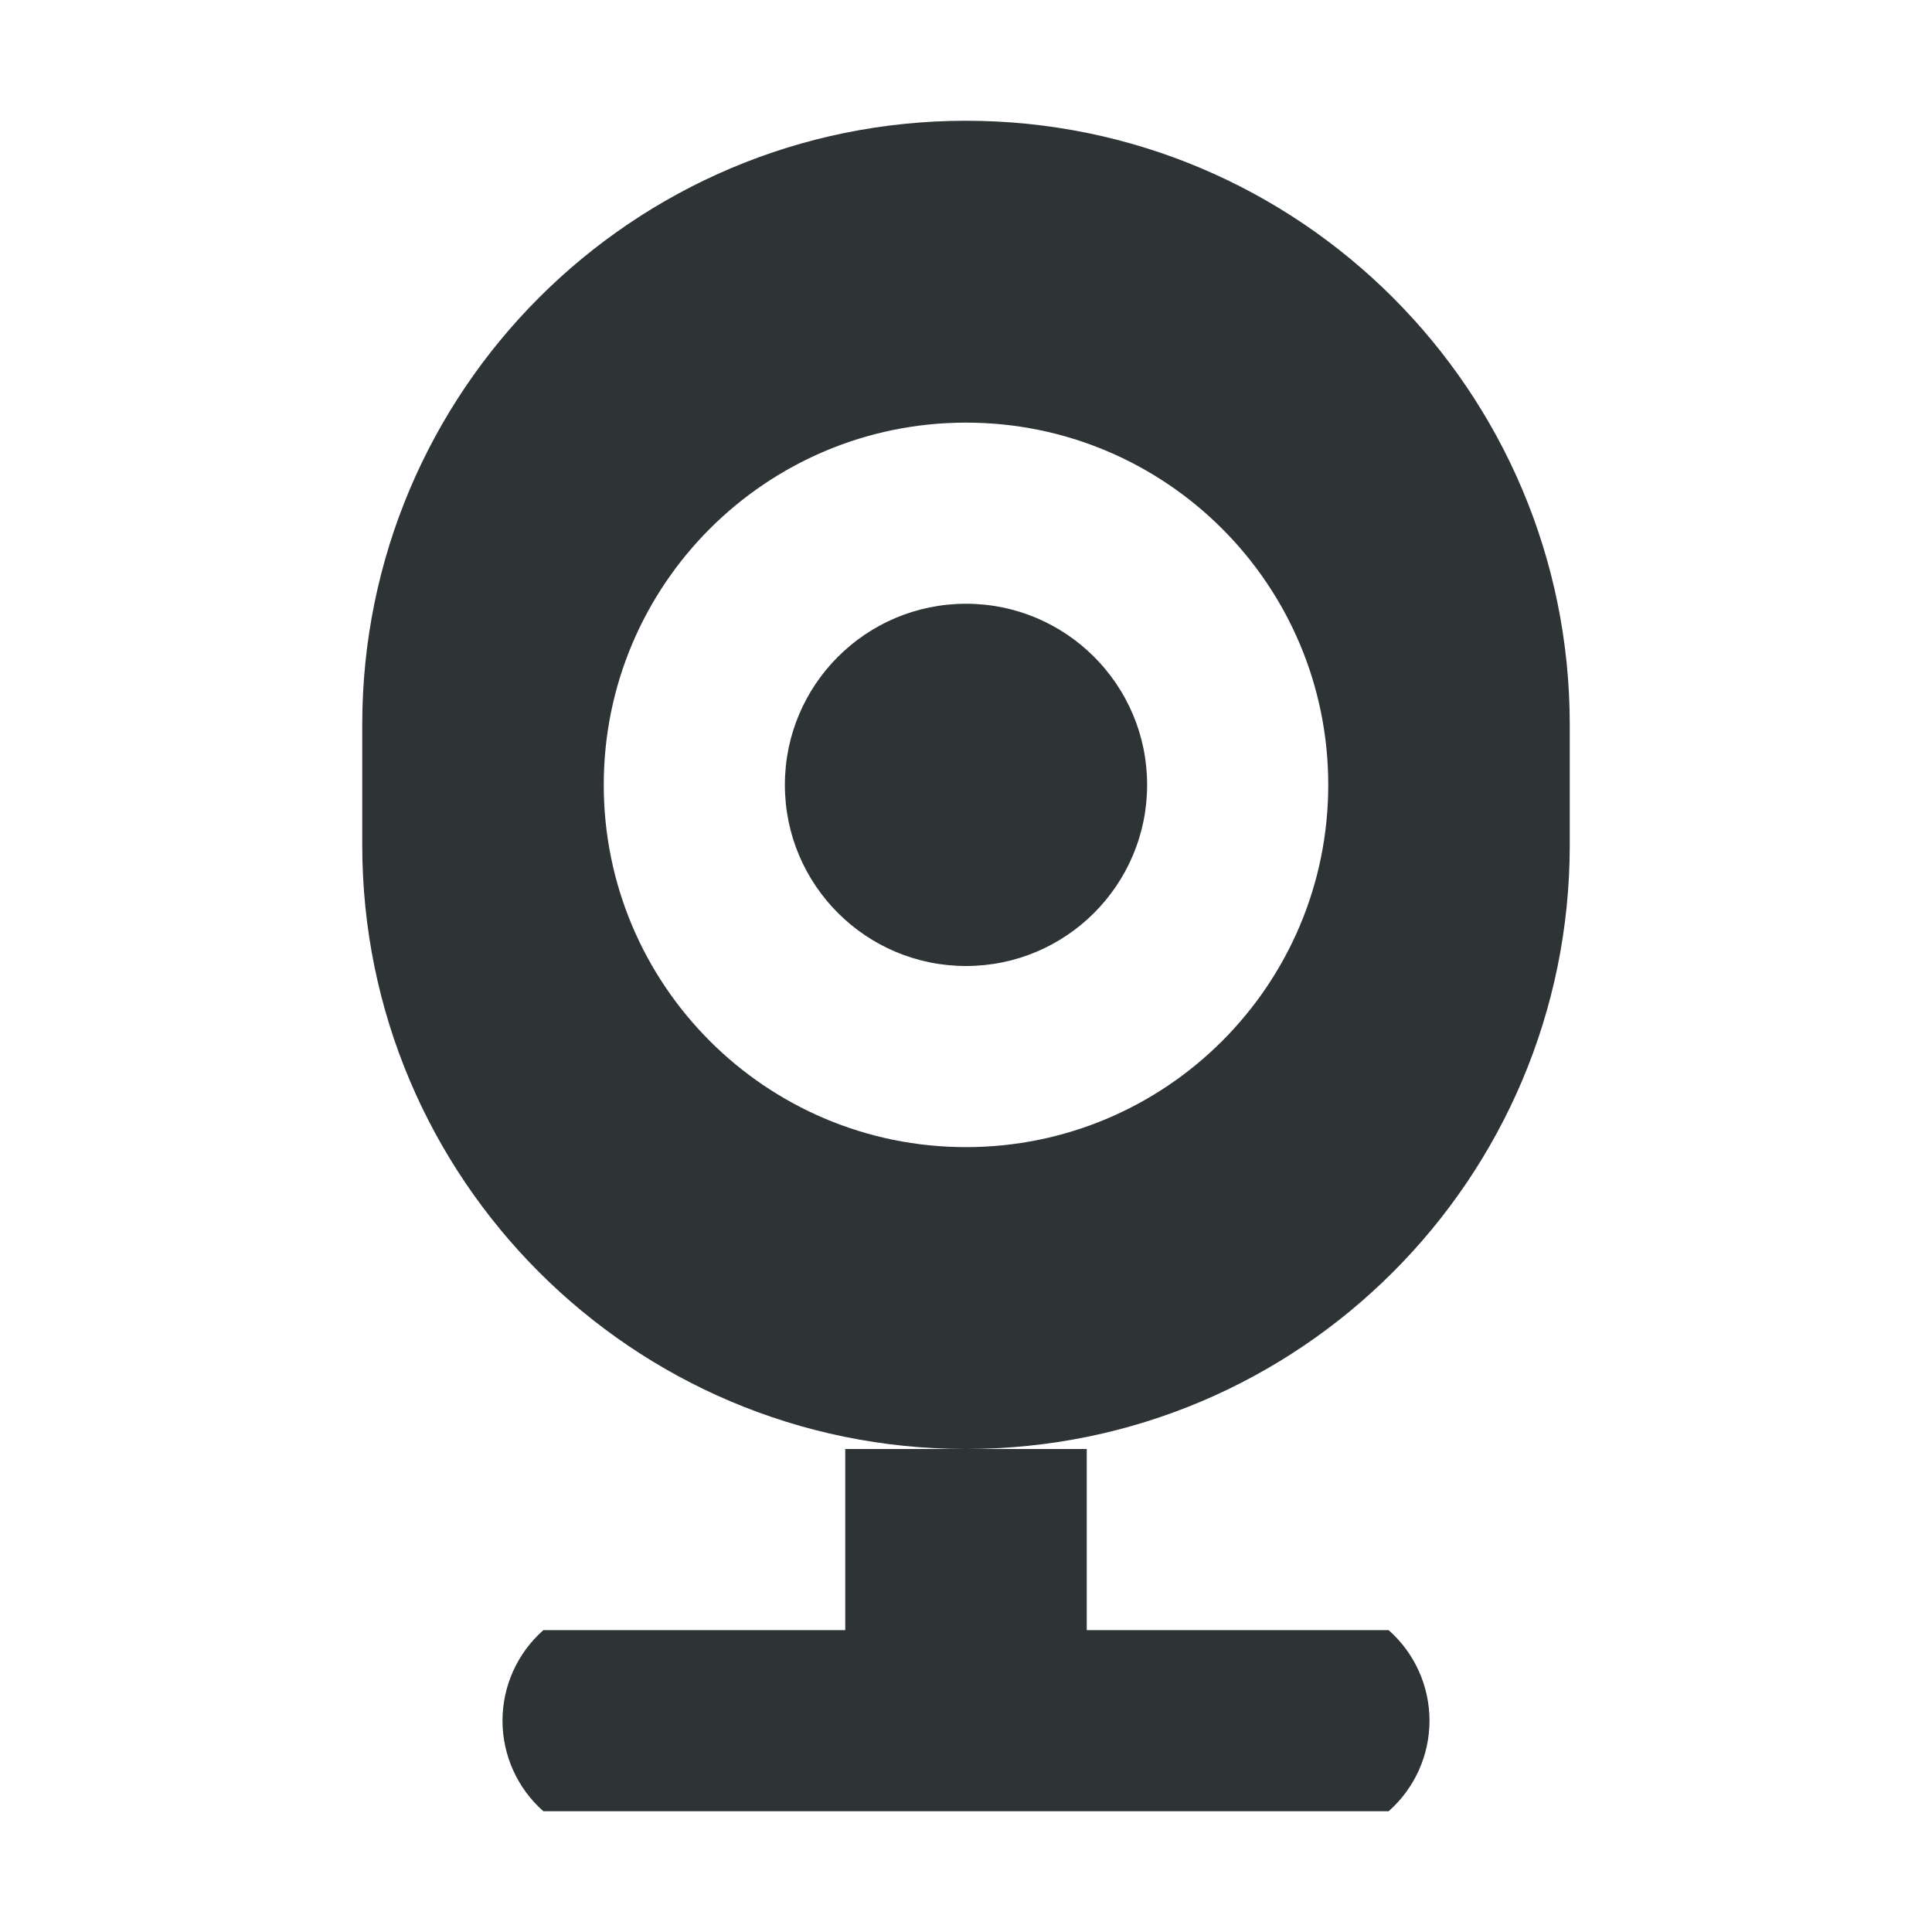
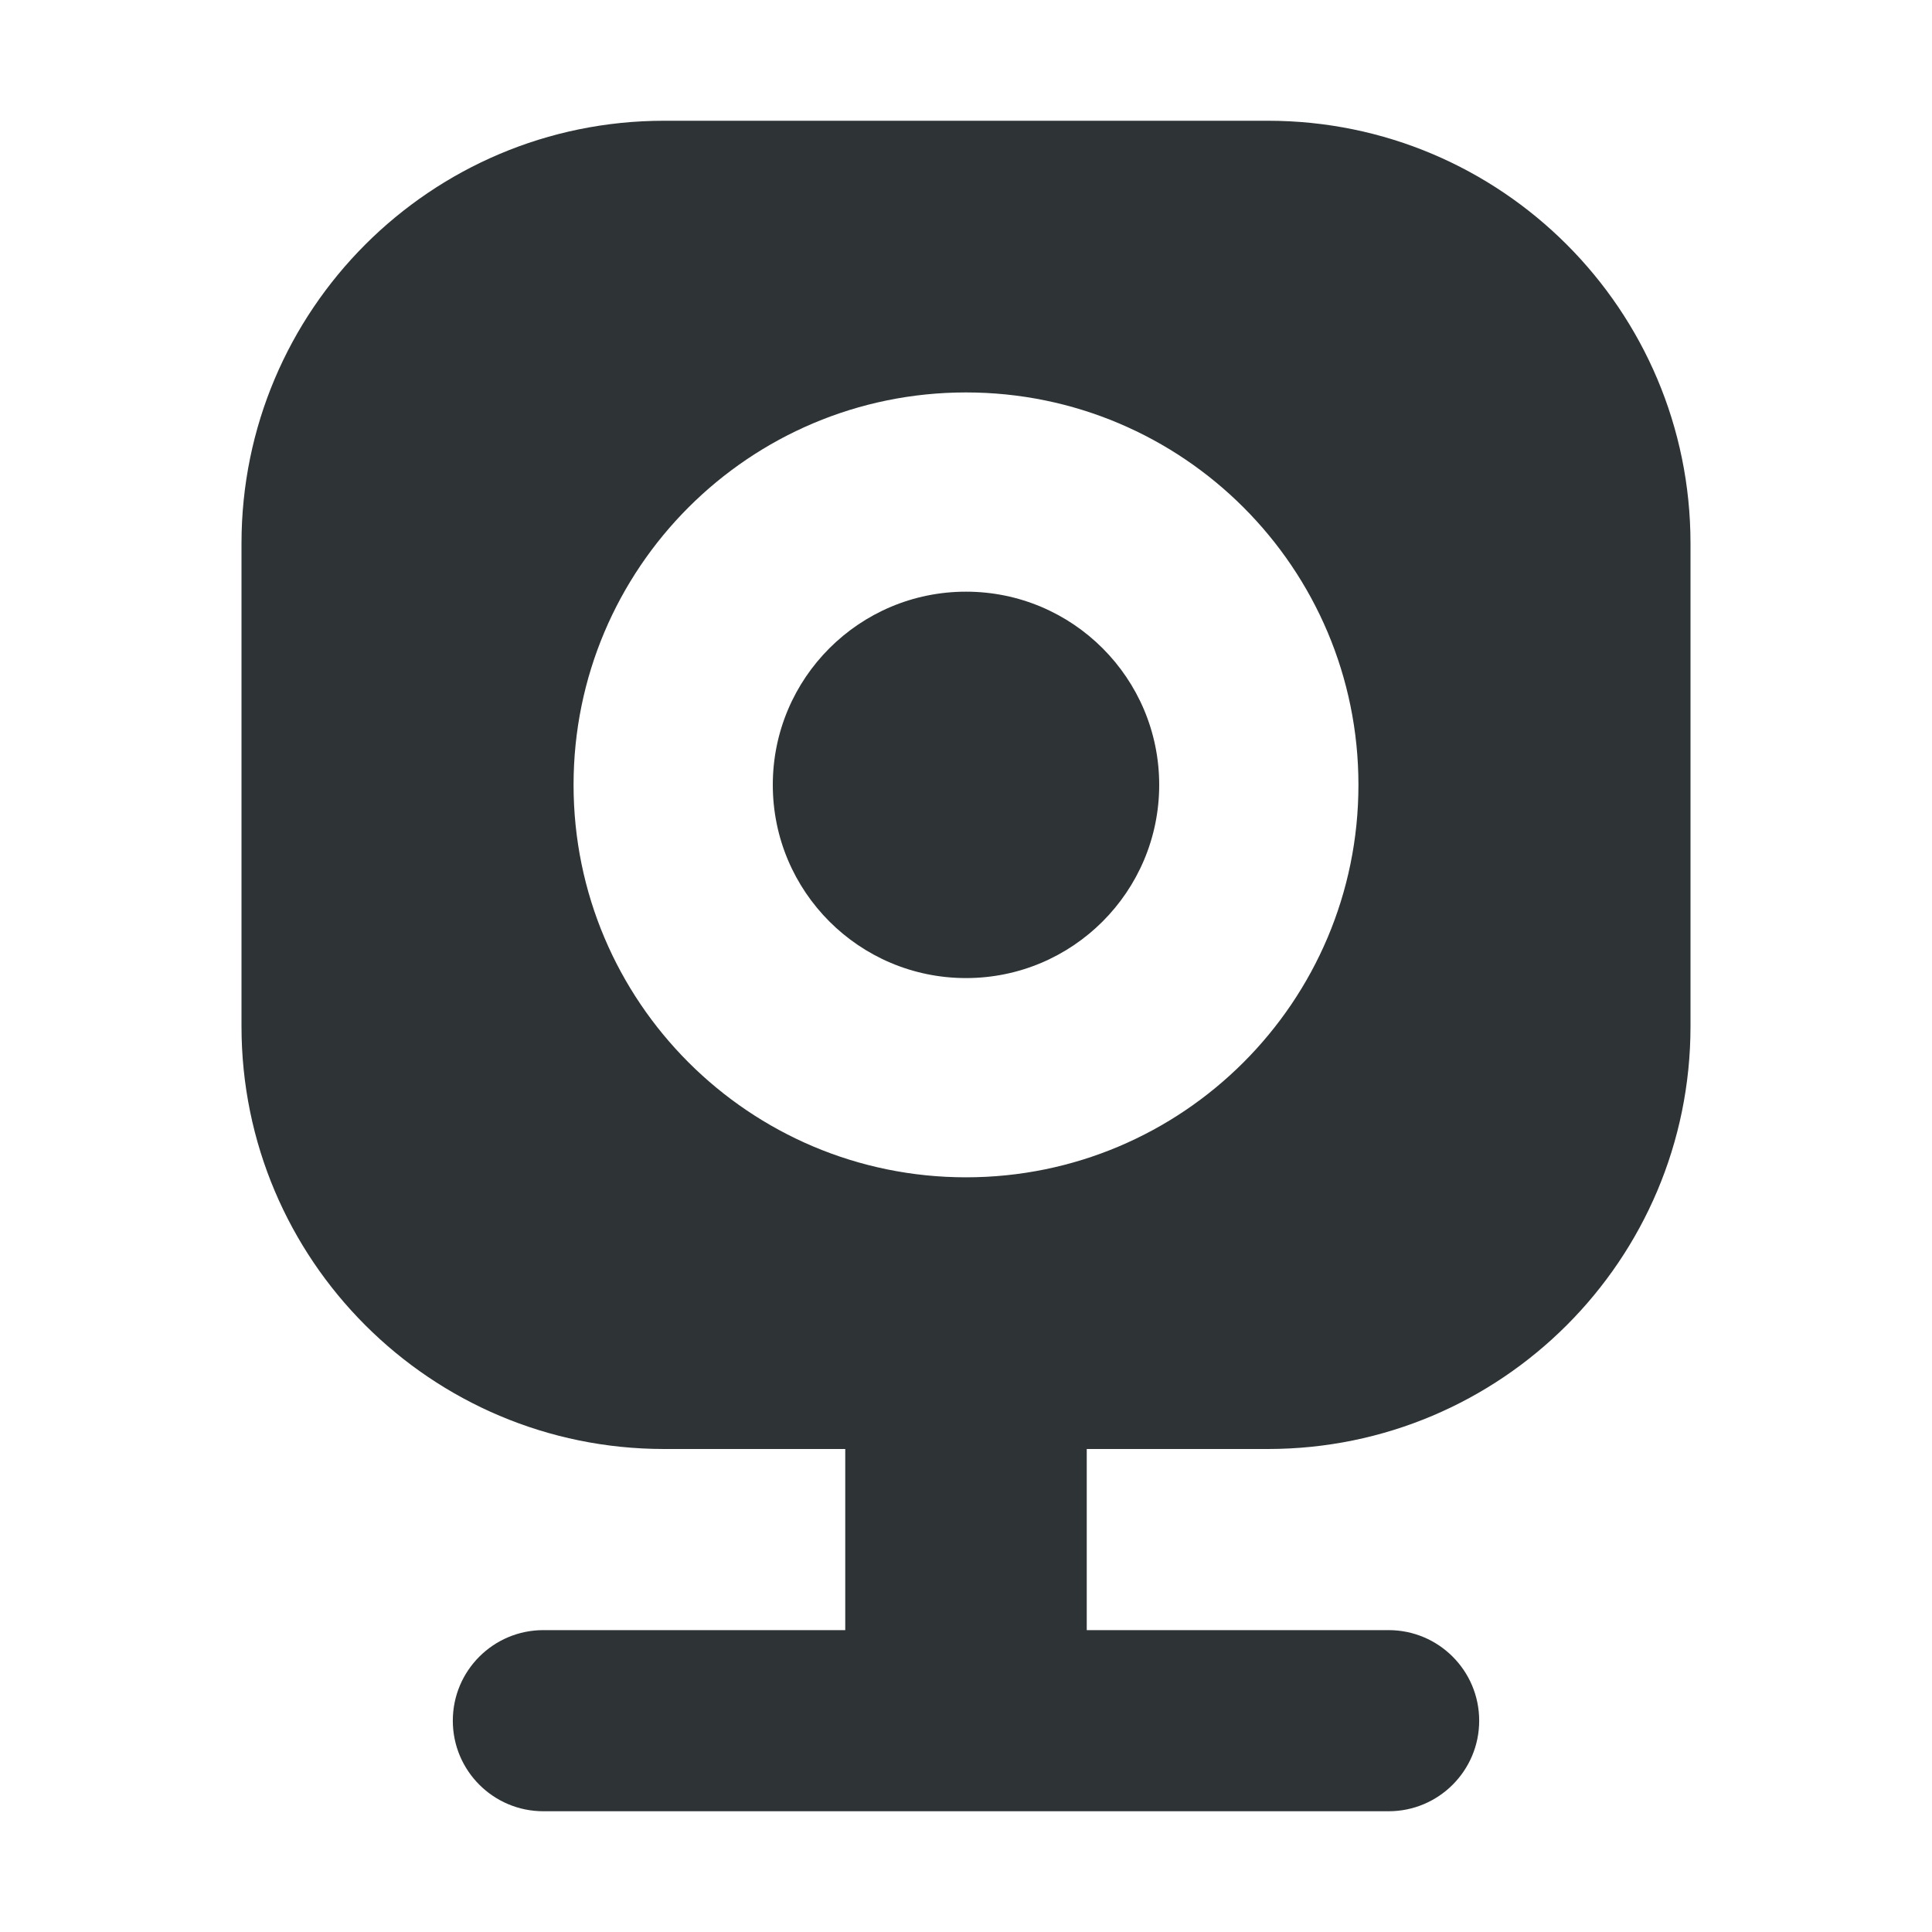
<svg xmlns="http://www.w3.org/2000/svg" width="16" height="16" viewBox="0 0 16 16">
-   <g fill="#2e3436">
-     <path d="M8 1a5 5 0 0 0-5 5v1a5 5 0 0 0 10 0V6a5 5 0 0 0-5-5zm0 2.5a3 3 0 1 1 0 6 3 3 0 0 1 0-6z" />
-     <circle cx="8" cy="6.5" r="1.5" />
-     <path d="M7 12h2v1.5h2.5a1 1 0 0 1 0 1.5h-7a1 1 0 0 1 0-1.5H7z" />
-   </g>
+   <path fill="#2e3436" d="M5.5 1h5A3.5 3.5 0 0 1 14 4.5v4A3.5 3.5 0 0 1 10.5 12H9v1.5h2.5a.75.75 0 0 1 0 1.5h-7a.75.75 0 0 1 0-1.5H7V12H5.5A3.5 3.5 0 0 1 2 8.5v-4A3.5 3.5 0 0 1 5.5 1zM8 3.25a3.25 3.25 0 1 0 0 6.5 3.25 3.25 0 0 0 0-6.5z" />
+   <circle fill="#2e3436" cx="8" cy="6.5" r="1.6" />
</svg>
